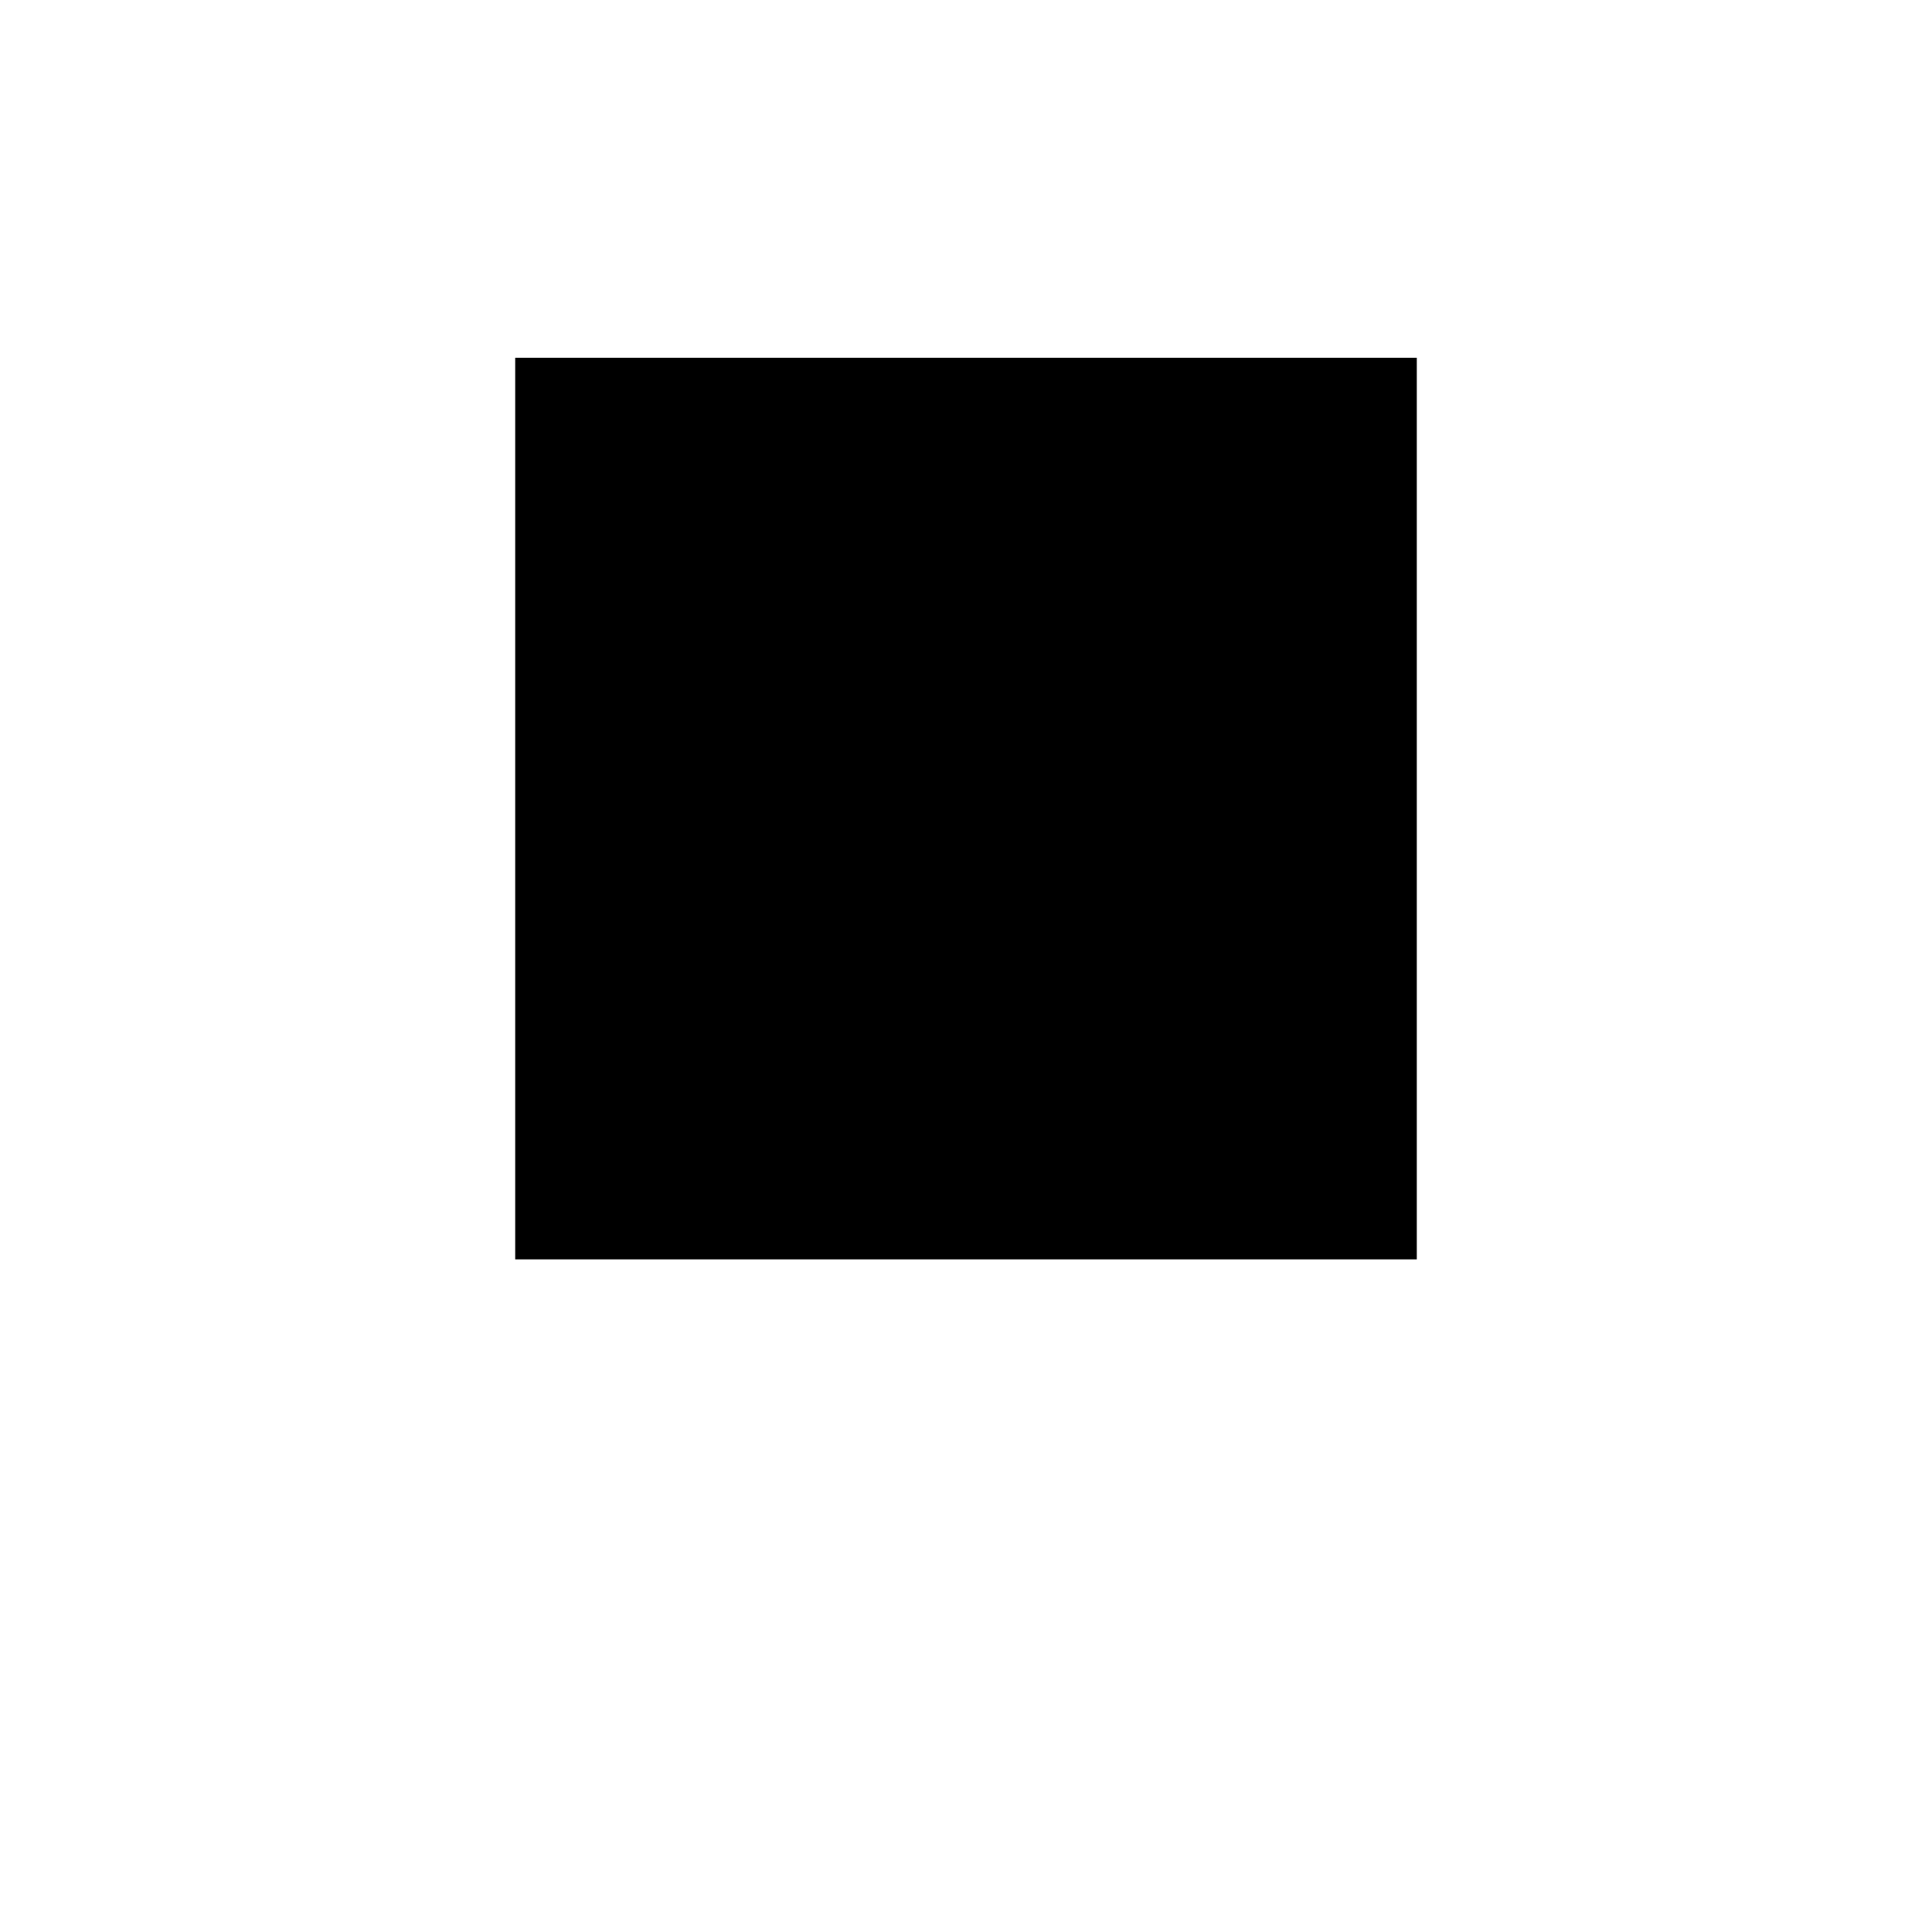
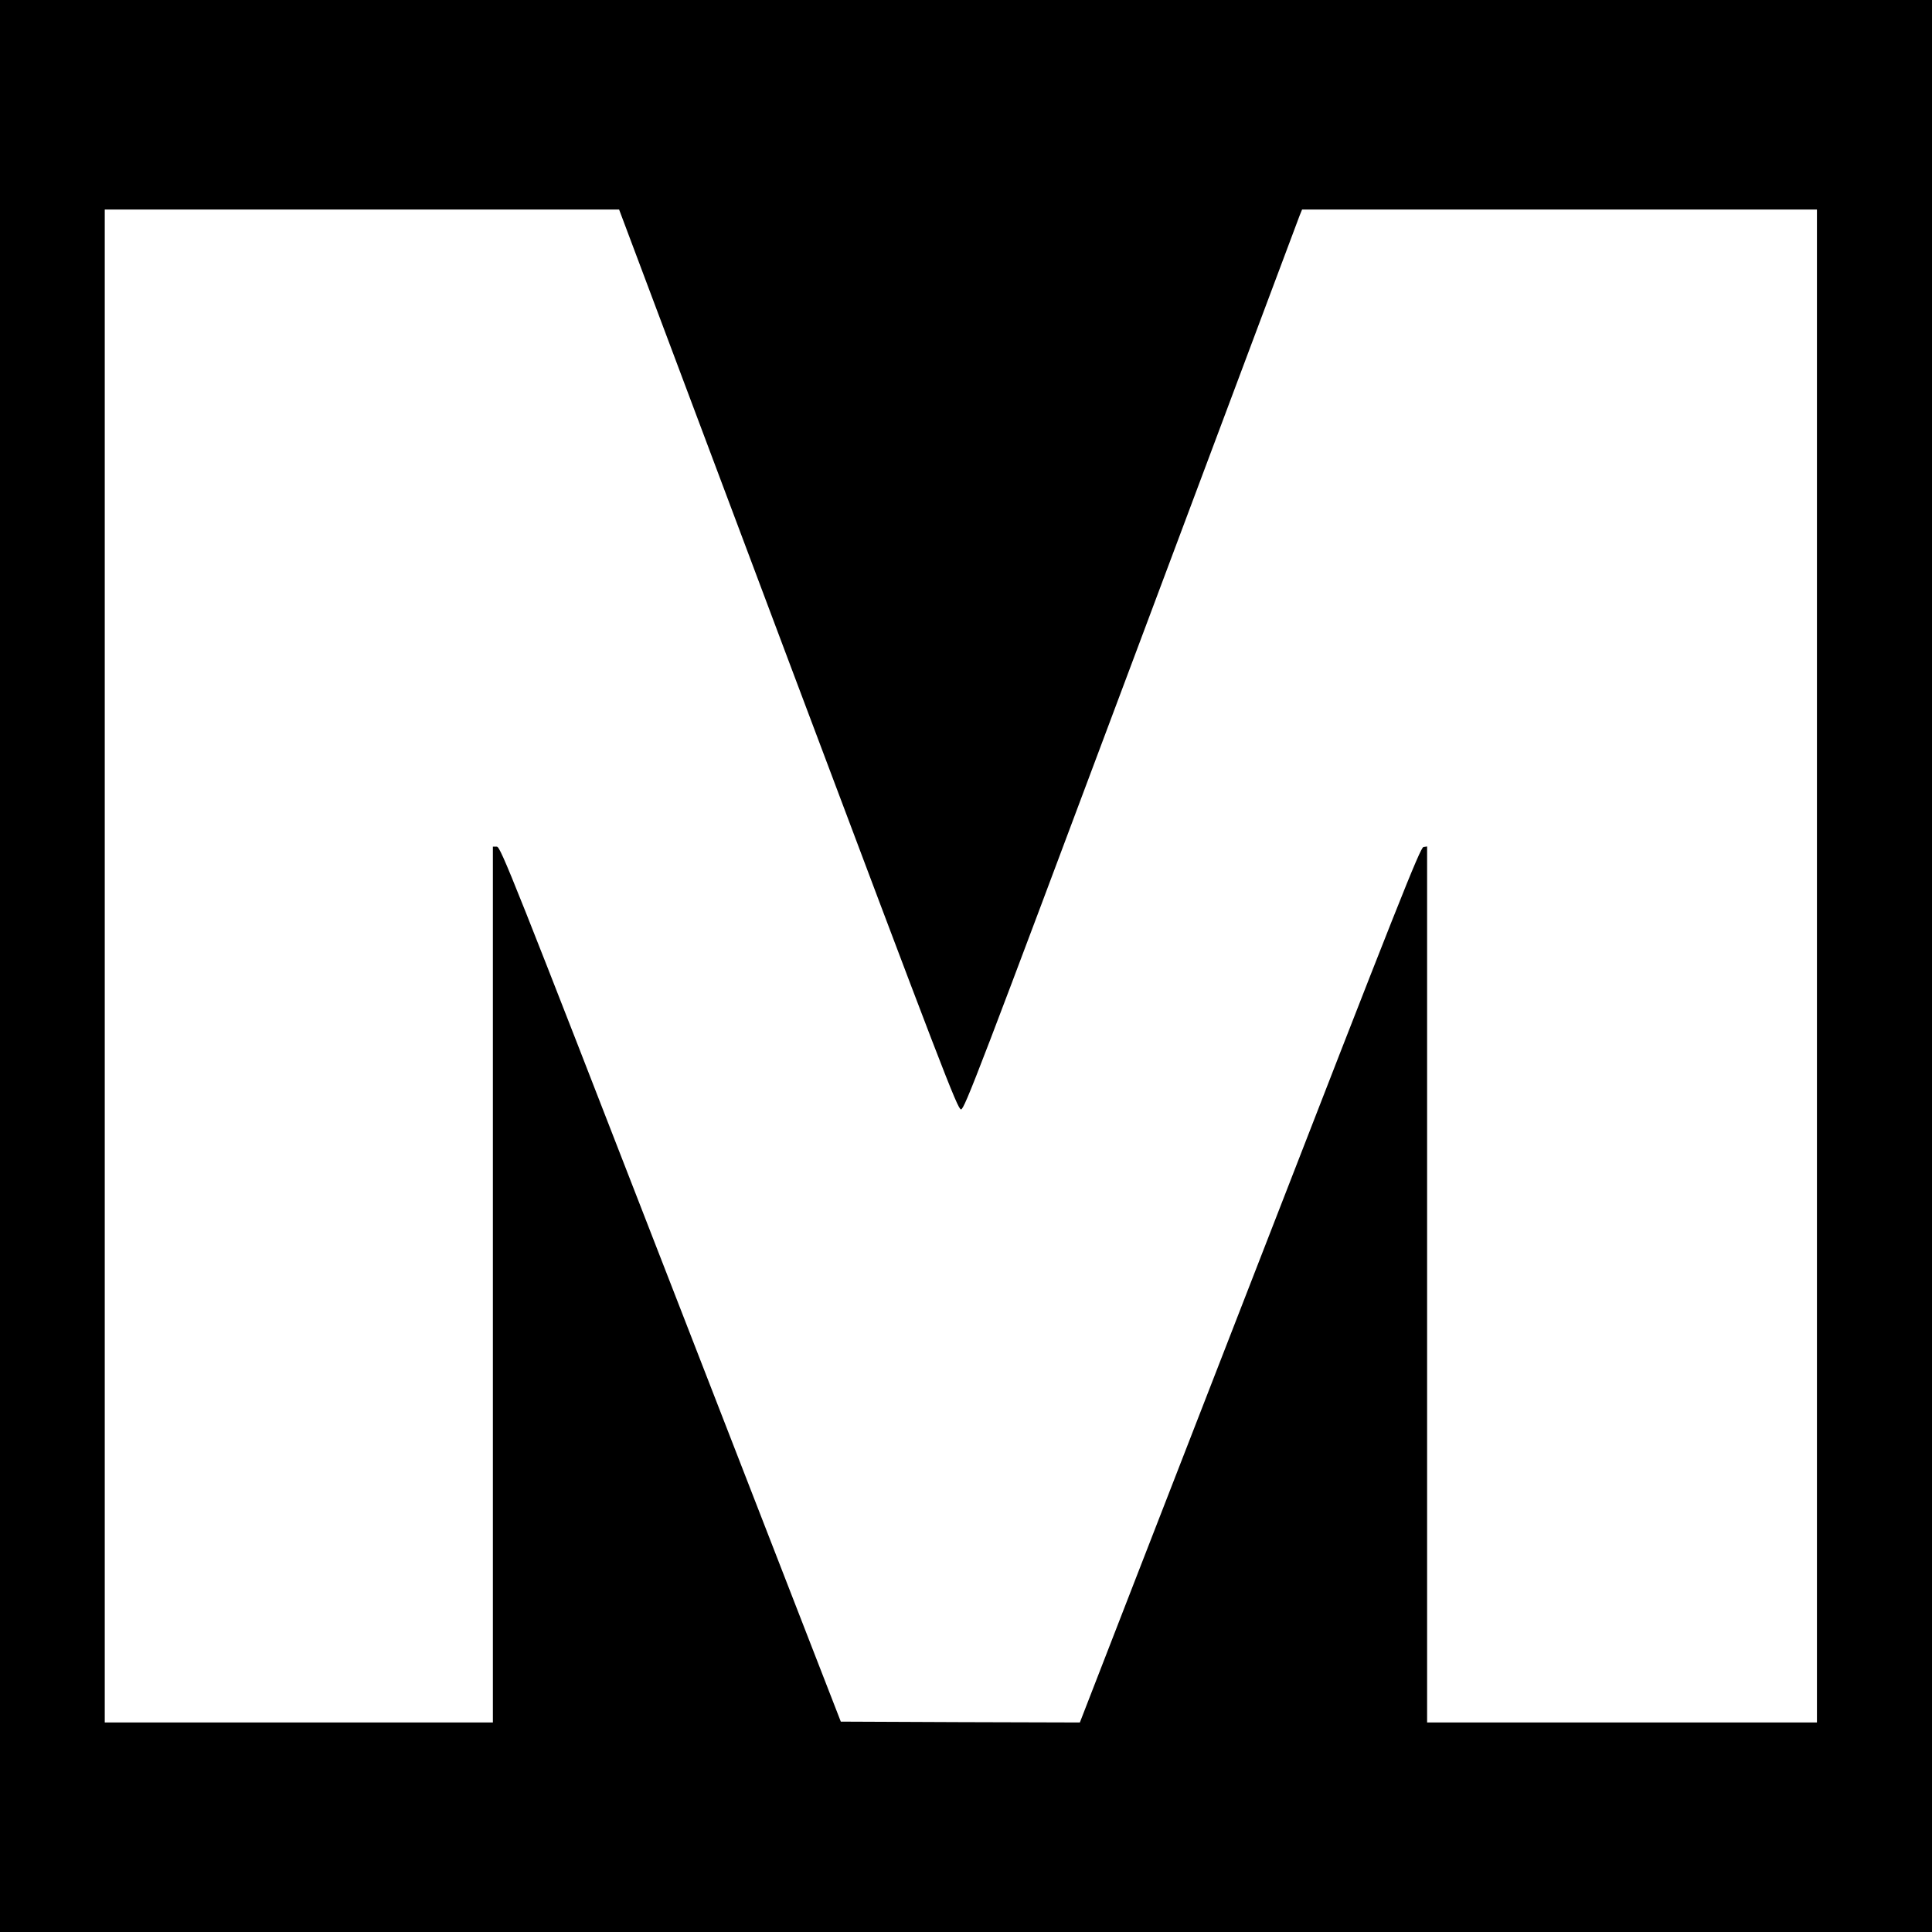
- <svg xmlns="http://www.w3.org/2000/svg" height="270pt" preserveAspectRatio="xMidYMid meet" viewBox="0 0 270 270" width="270pt">
-   <path d="m720 1570v-630h630 630v630 630h-630-630z" transform="matrix(.1 0 0 -.1 0 270)" />
+ <svg xmlns="http://www.w3.org/2000/svg" version="1.0" width="1125pt" height="1125pt" viewBox="0 0 1125 1125" preserveAspectRatio="xMidYMid meet">
+   <g transform="translate(0,1125) scale(0.1,-0.1)" fill="#000000" stroke="none">
+     <path d="M0 5625 l0 -5625 5625 0 5625 0 0 5625 0 5625 -5625 0 -5625 0 0 -5625z m4589 1785 c900 -2393 987 -2620 1007 -2620 20 0 105 223 989 2583 532 1420 974 2599 982 2620 l15 37 1499 0 1499 0 0 -4405 0 -4405 -1135 0 -1135 0 0 2551 0 2550 -21 -3 c-19 -3 -147 -325 -985 -2483 -530 -1364 -976 -2510 -990 -2548 l-26 -67 -696 2 -696 3 -990 2548 c-921 2371 -991 2547 -1013 2547 l-23 0 0 -2550 0 -2550 -1130 0 -1130 0 0 4405 0 4405 1498 0 1497 0 984 -2620z" />
+   </g>
</svg>
